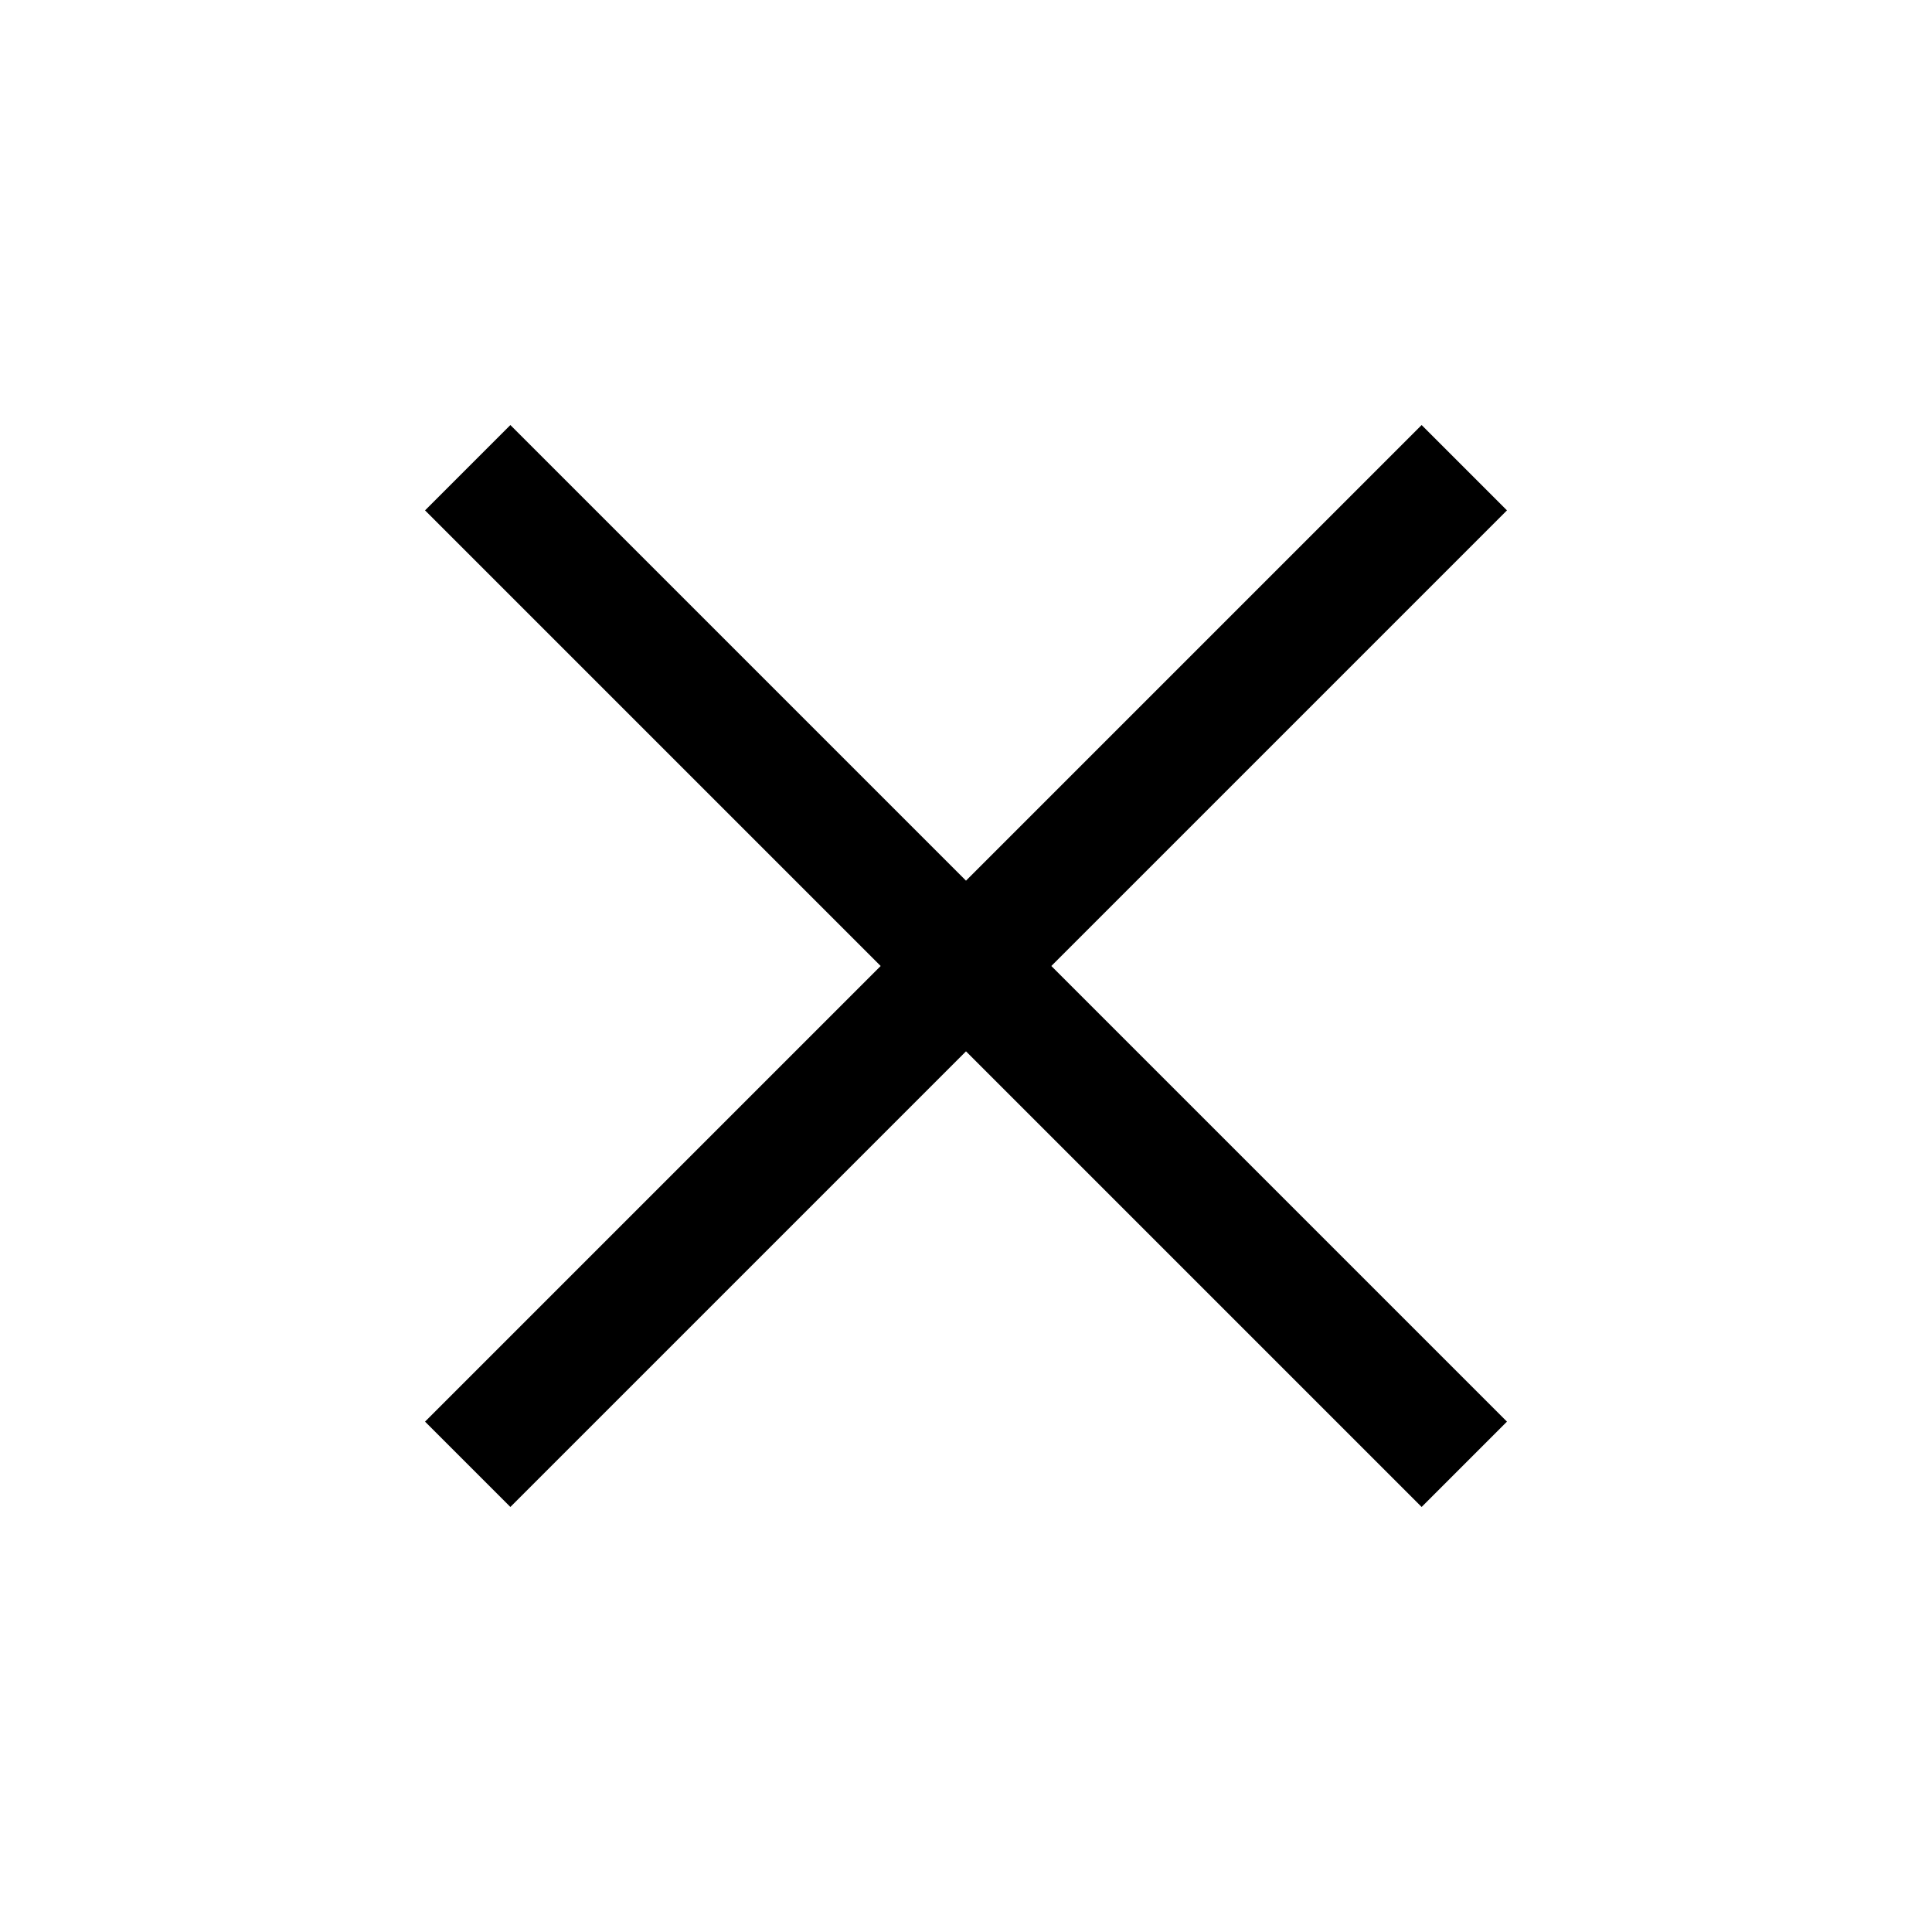
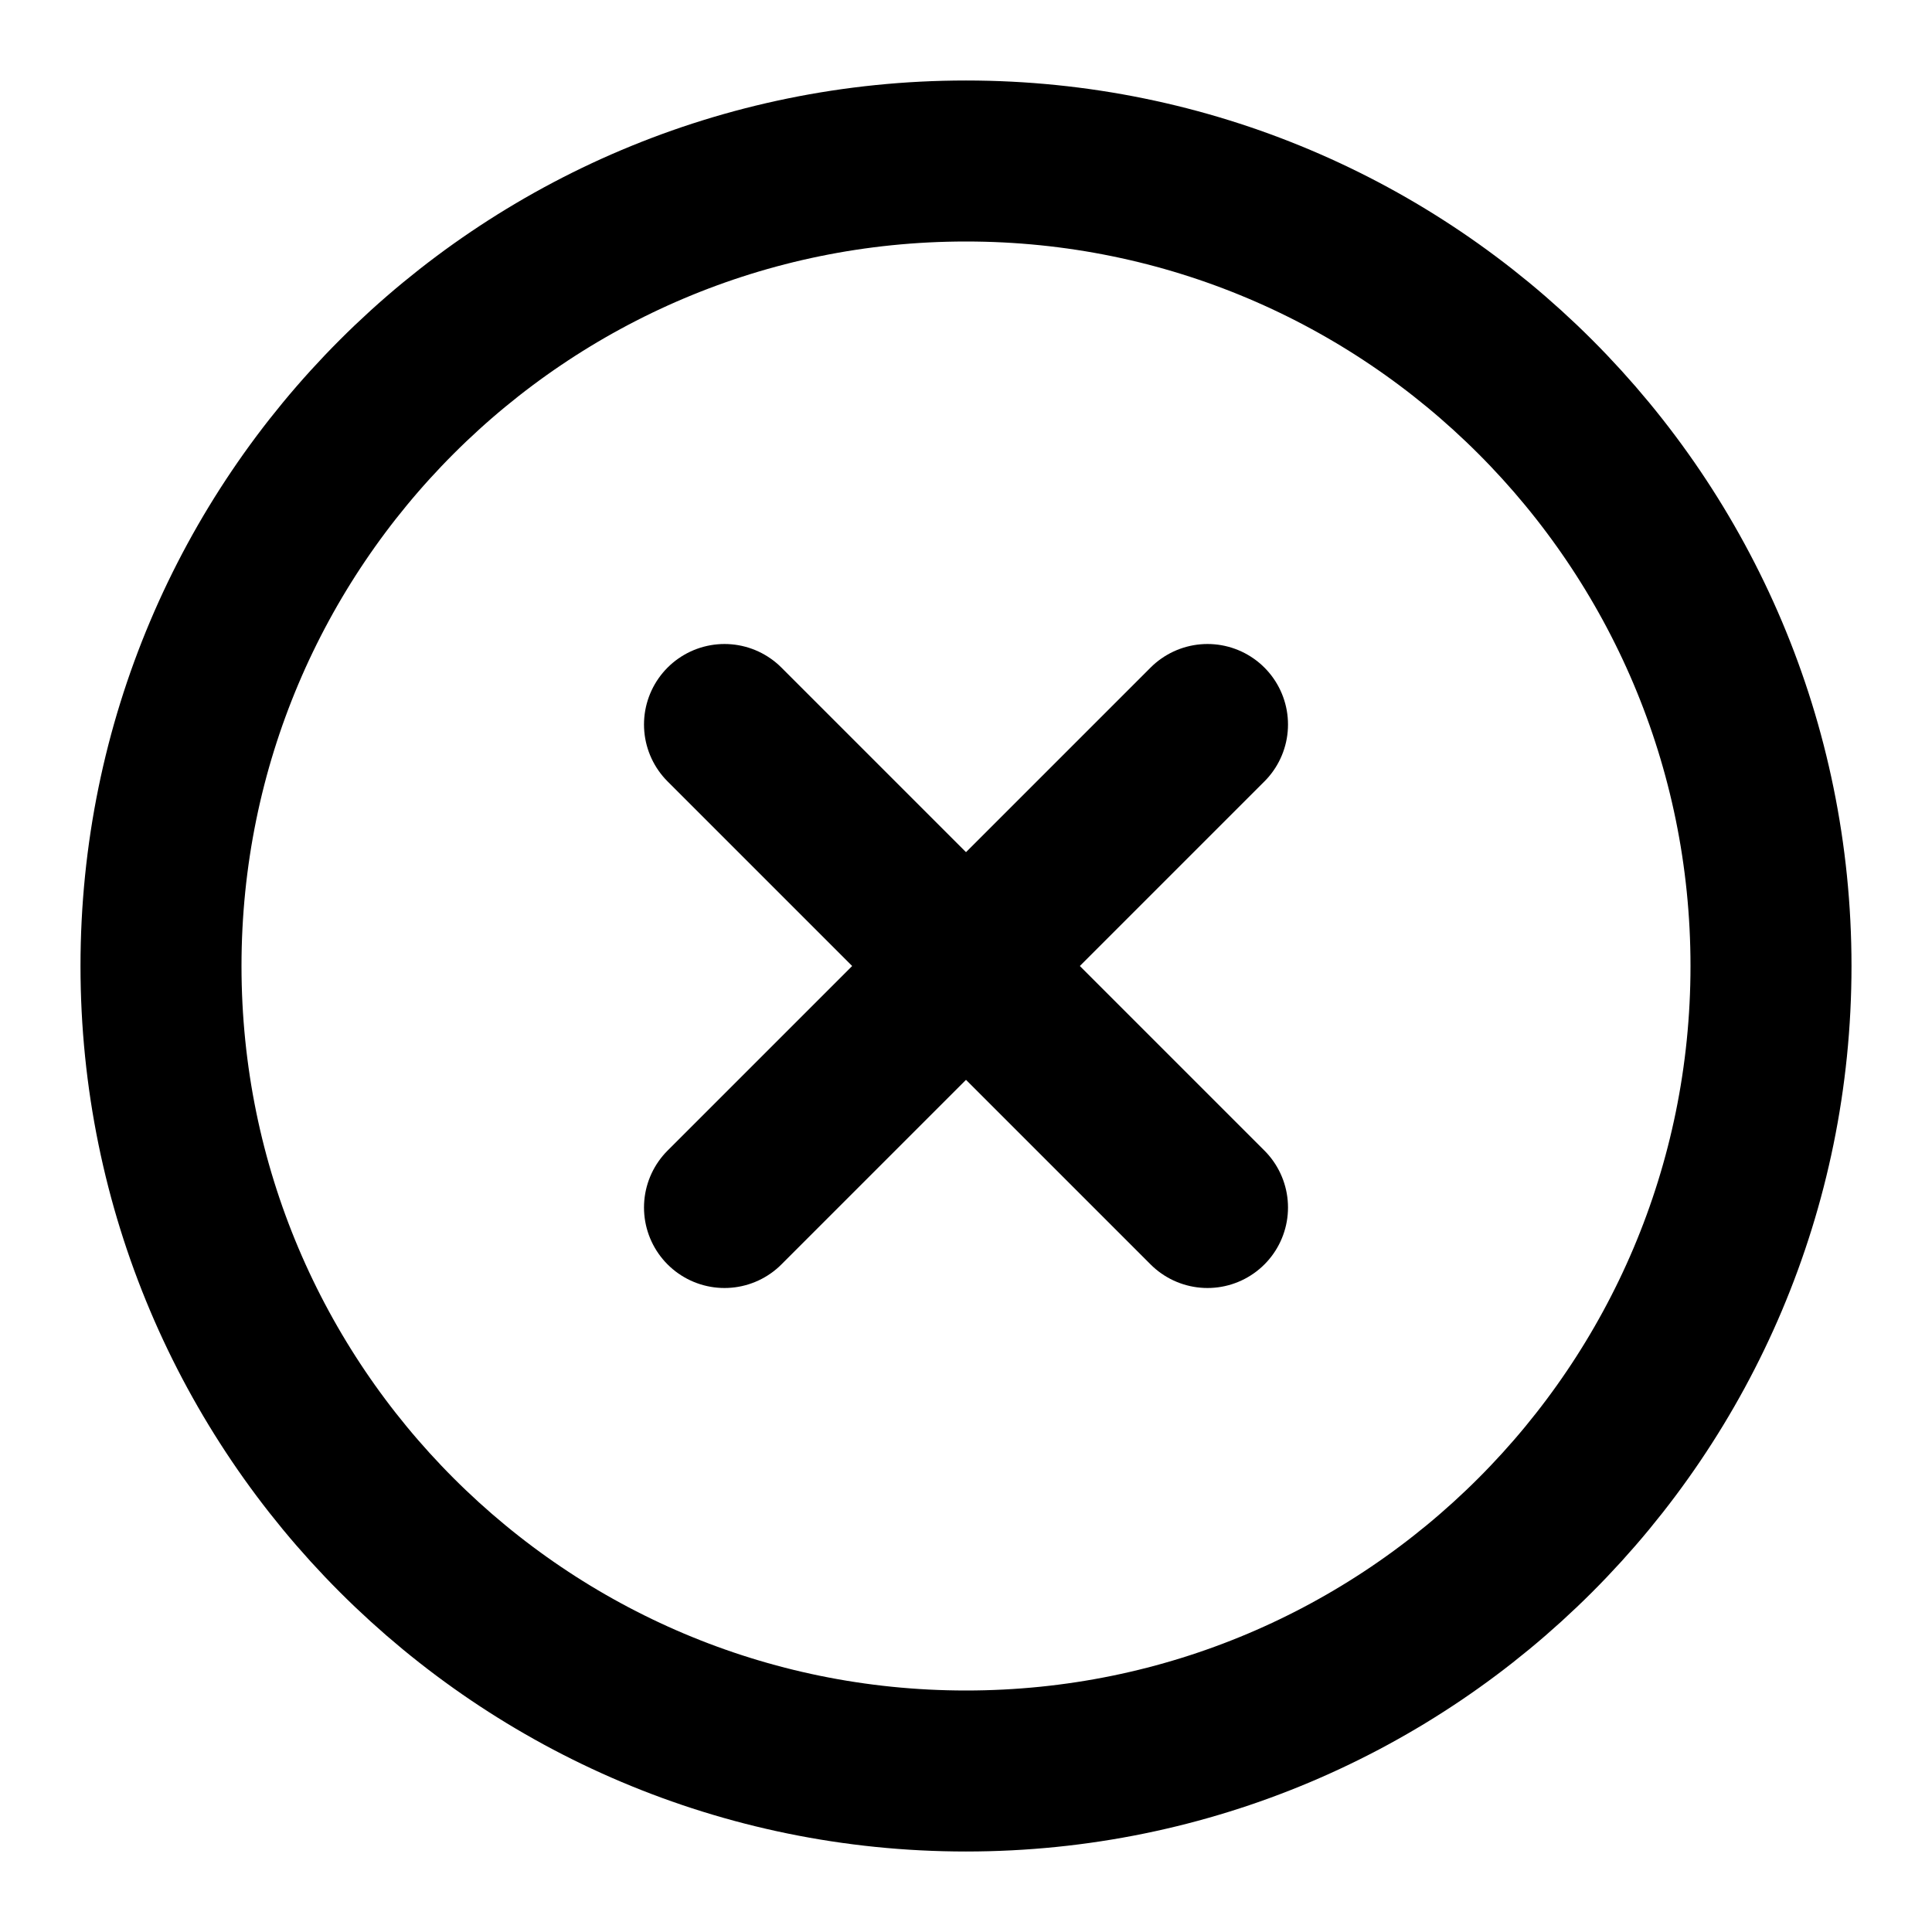
- <svg xmlns="http://www.w3.org/2000/svg" width="24" height="24" viewBox="0 0 24 24" fill="none">
-   <path d="M6.34 5.28 L5.28 6.34 L10.94 12 L5.28 17.66 L6.34 18.72 L12 13.06 L17.66 18.72 L18.72 17.66 L13.06 12 L18.72 6.34 L17.66 5.28 L12 10.94 L6.34 5.28 Z" fill="currentColor" fill-rule="evenodd" clip-rule="evenodd" />
+ <svg xmlns="http://www.w3.org/2000/svg" width="24" height="24" viewBox="0 0 24 24" fill="none" stroke="currentColor" stroke-width="2" stroke-linecap="round" stroke-linejoin="round">
+   <circle cx="12" cy="12" r="10" />
+   <line x1="15" y1="9" x2="9" y2="15" />
+   <line x1="9" y1="9" x2="15" y2="15" />
</svg>
